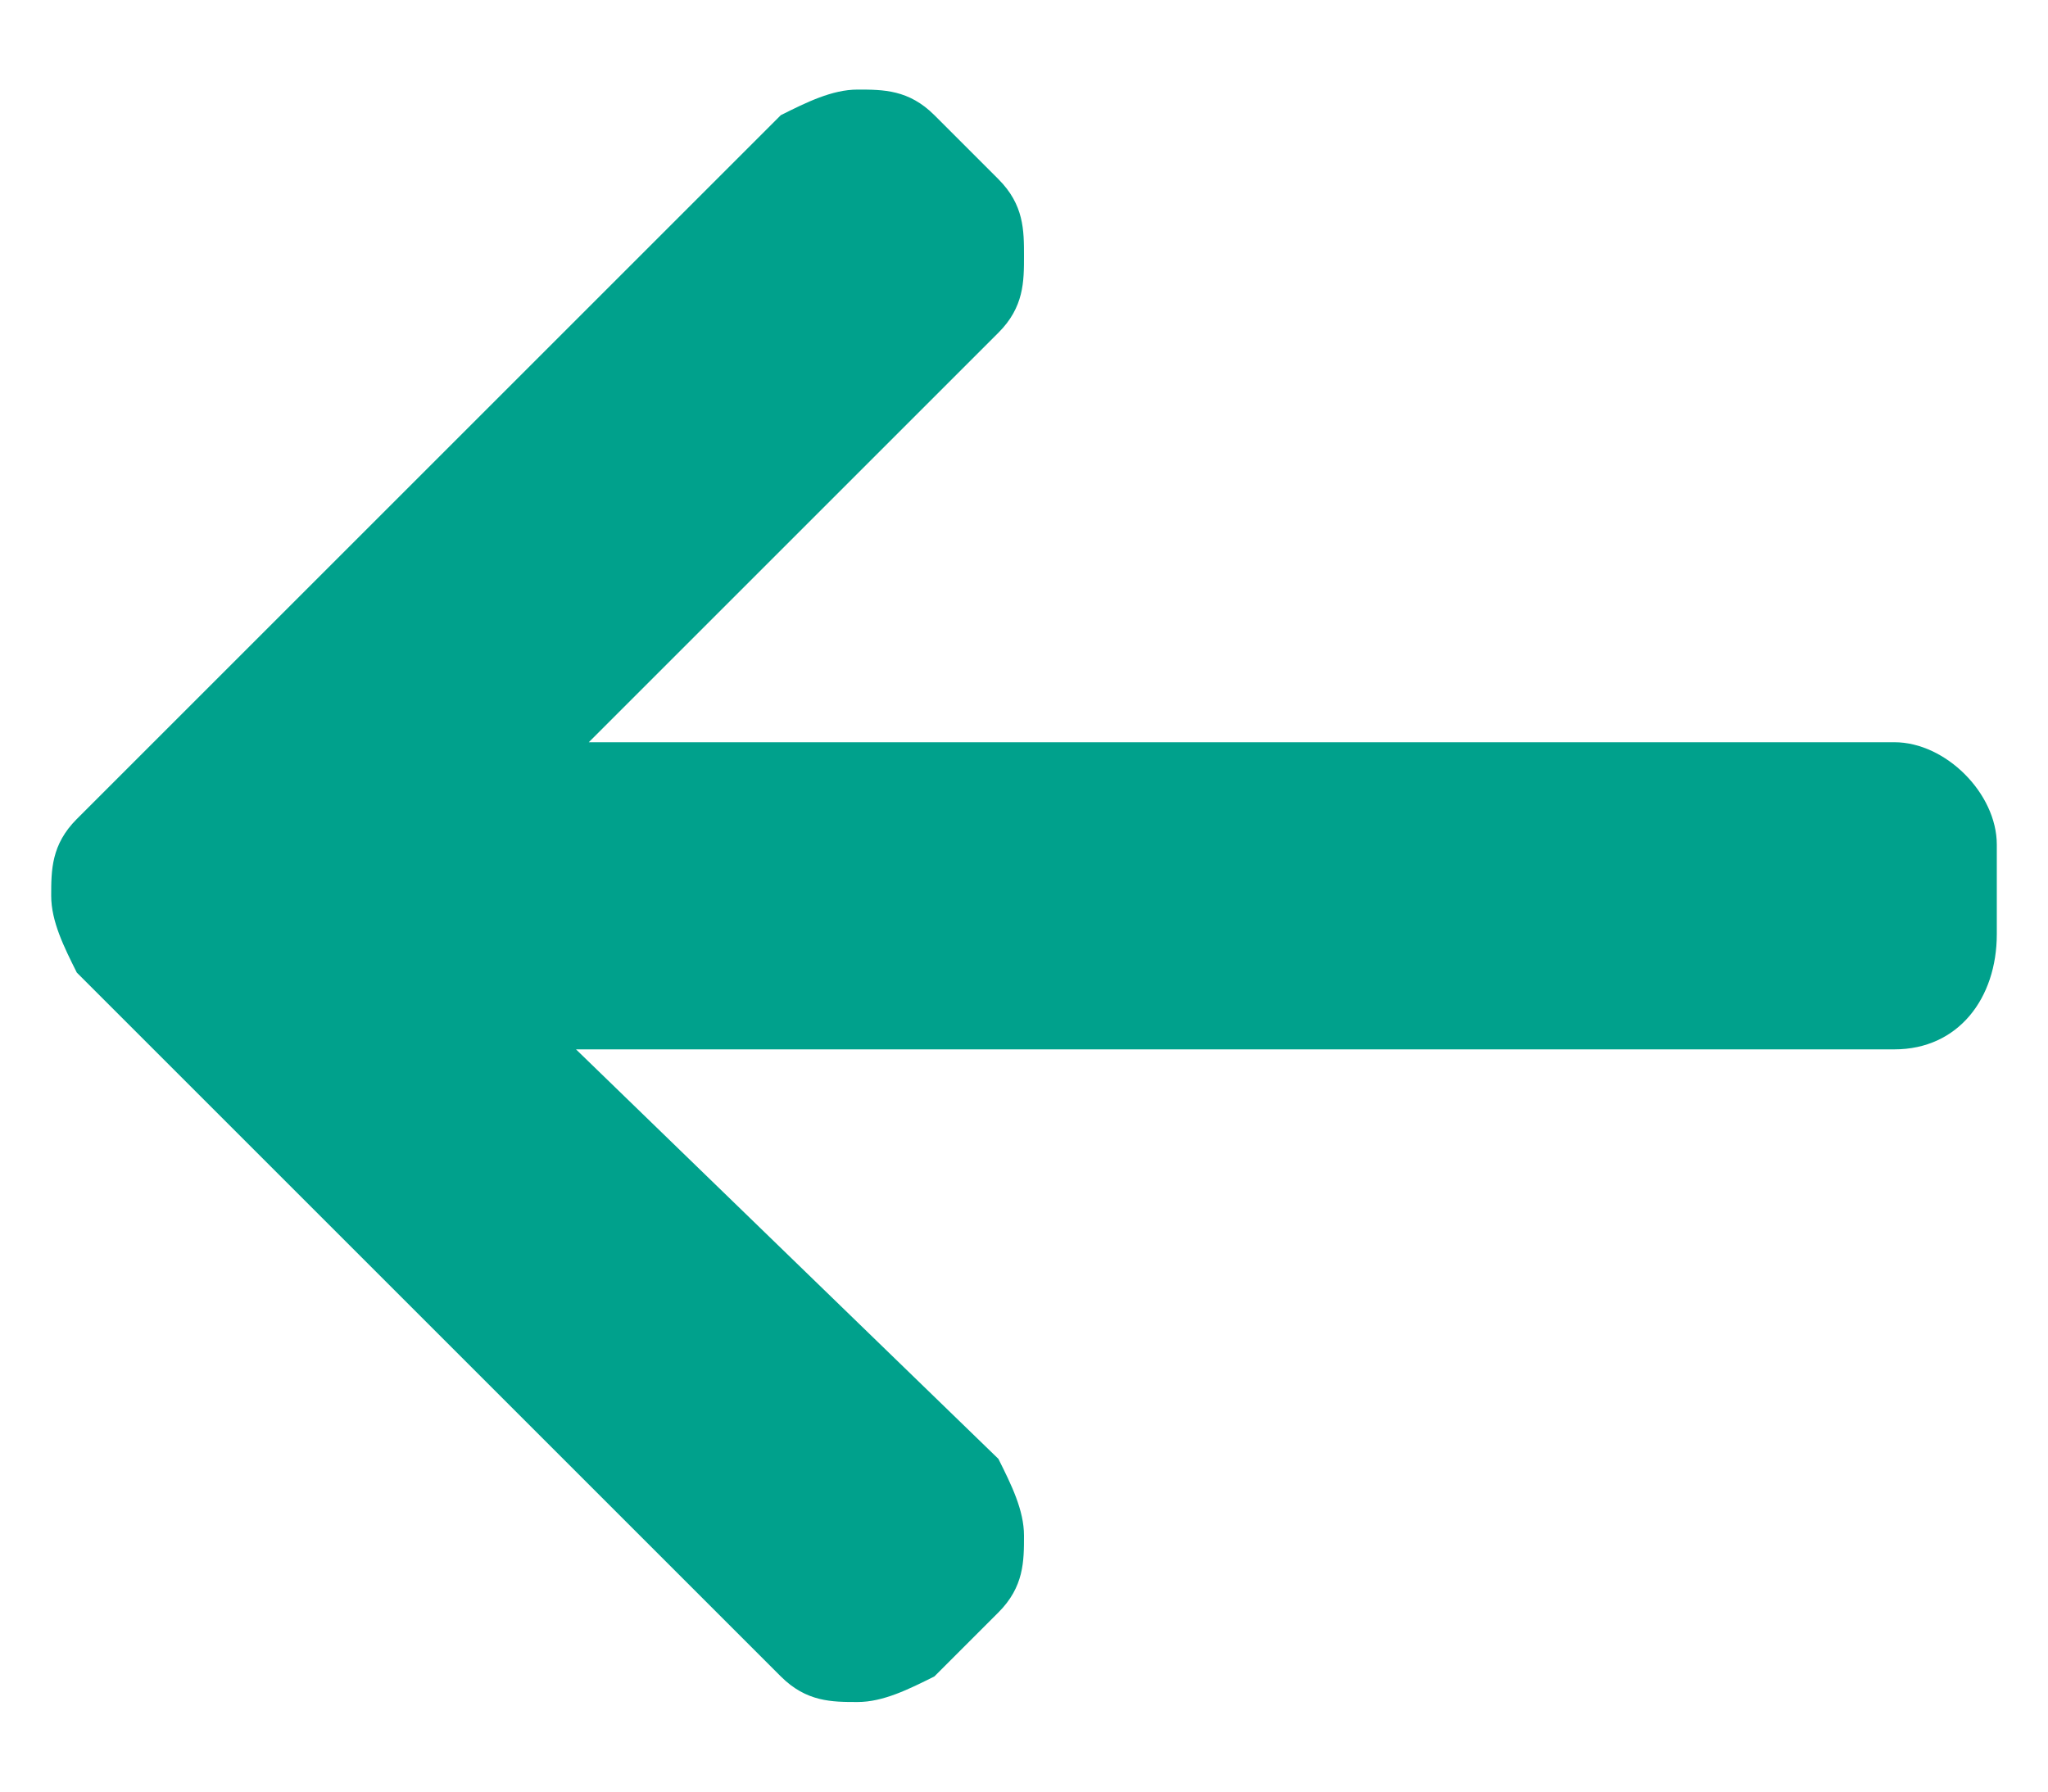
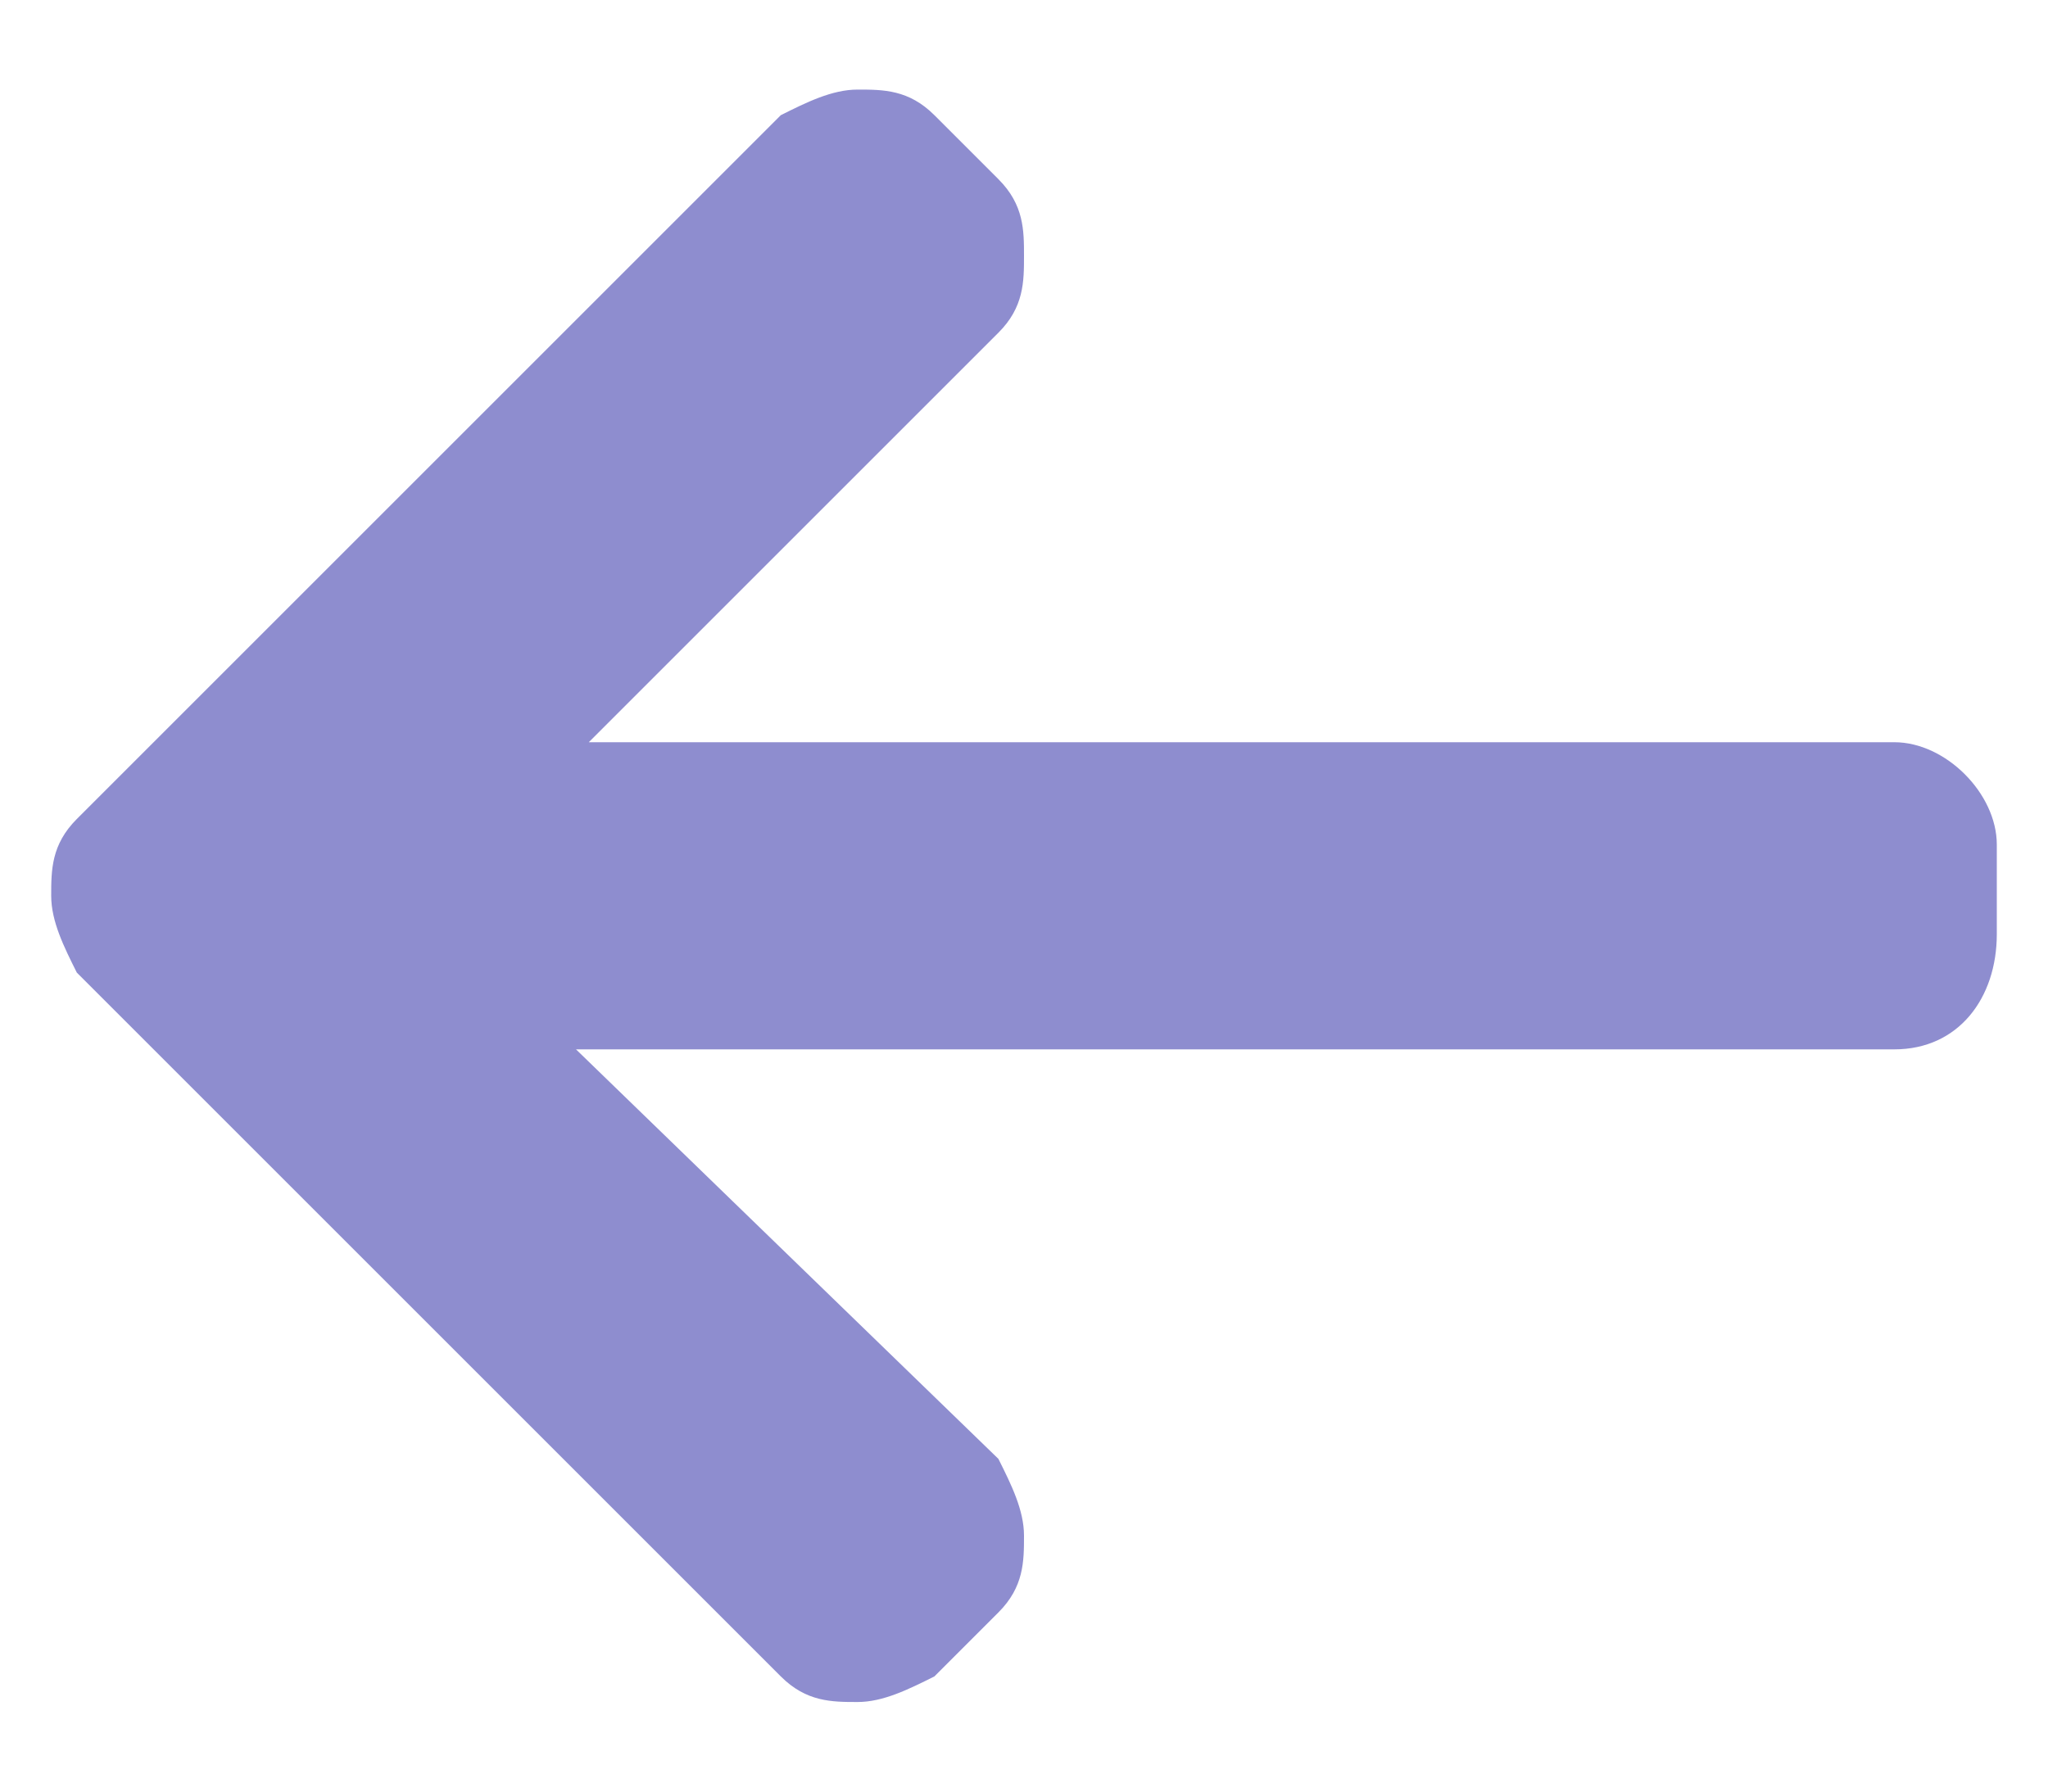
<svg xmlns="http://www.w3.org/2000/svg" width="16" height="14" fill="none">
-   <path d="M14.8 5.8H4.6l3.2-3.2c.2-.2.2-.4.2-.6 0-.2 0-.4-.2-.6L7.3.9C7.1.7 6.9.7 6.7.7c-.2 0-.4.1-.6.2L.6 6.4c-.2.2-.2.4-.2.6 0 .2.1.4.2.6l5.5 5.5c.2.2.4.2.6.2.2 0 .4-.1.6-.2l.5-.5c.2-.2.2-.4.2-.6 0-.2-.1-.4-.2-.6L4.5 8.2h10.3c.5 0 .8-.4.8-.9v-.7c0-.4-.4-.8-.8-.8z" fill="#00A18C" />
+   <path d="M14.8 5.8H4.6l3.2-3.2c.2-.2.2-.4.2-.6 0-.2 0-.4-.2-.6L7.3.9C7.1.7 6.9.7 6.7.7c-.2 0-.4.1-.6.2L.6 6.4c-.2.2-.2.4-.2.6 0 .2.1.4.2.6l5.5 5.5c.2.2.4.2.6.2.2 0 .4-.1.6-.2l.5-.5c.2-.2.2-.4.2-.6 0-.2-.1-.4-.2-.6L4.5 8.2h10.3c.5 0 .8-.4.8-.9v-.7c0-.4-.4-.8-.8-.8z" fill="#8E8DCF" />
</svg>
